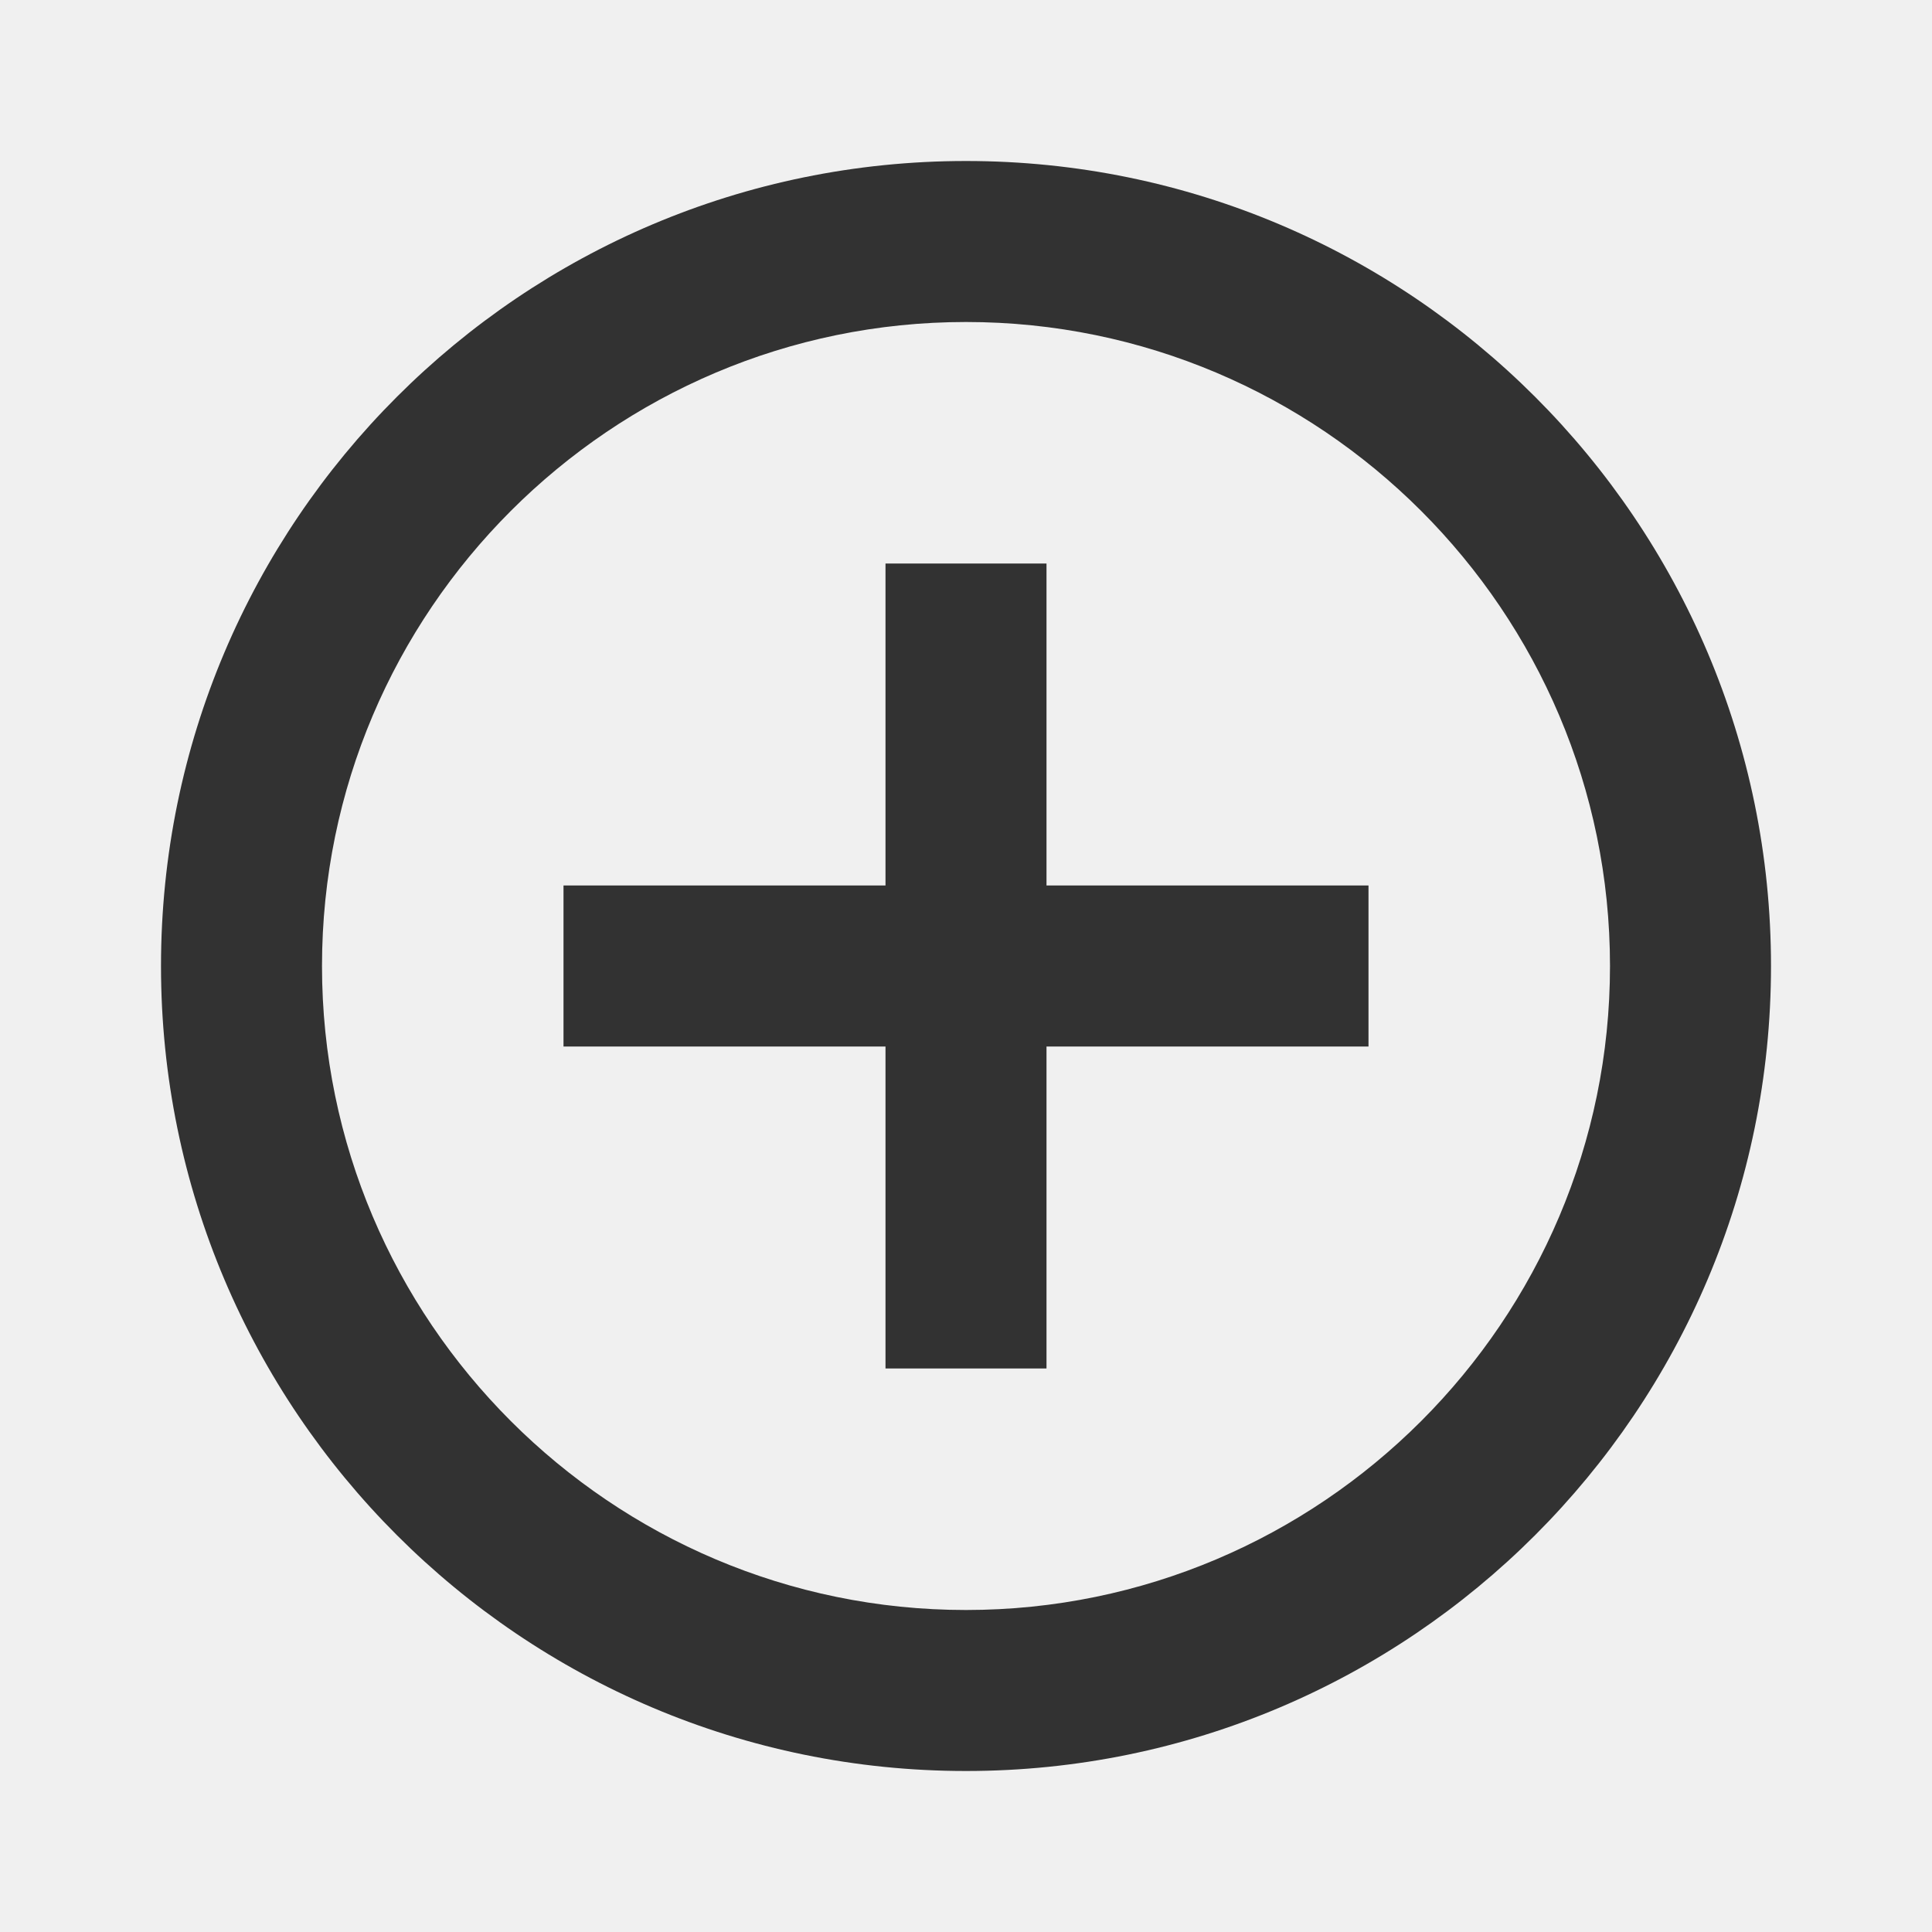
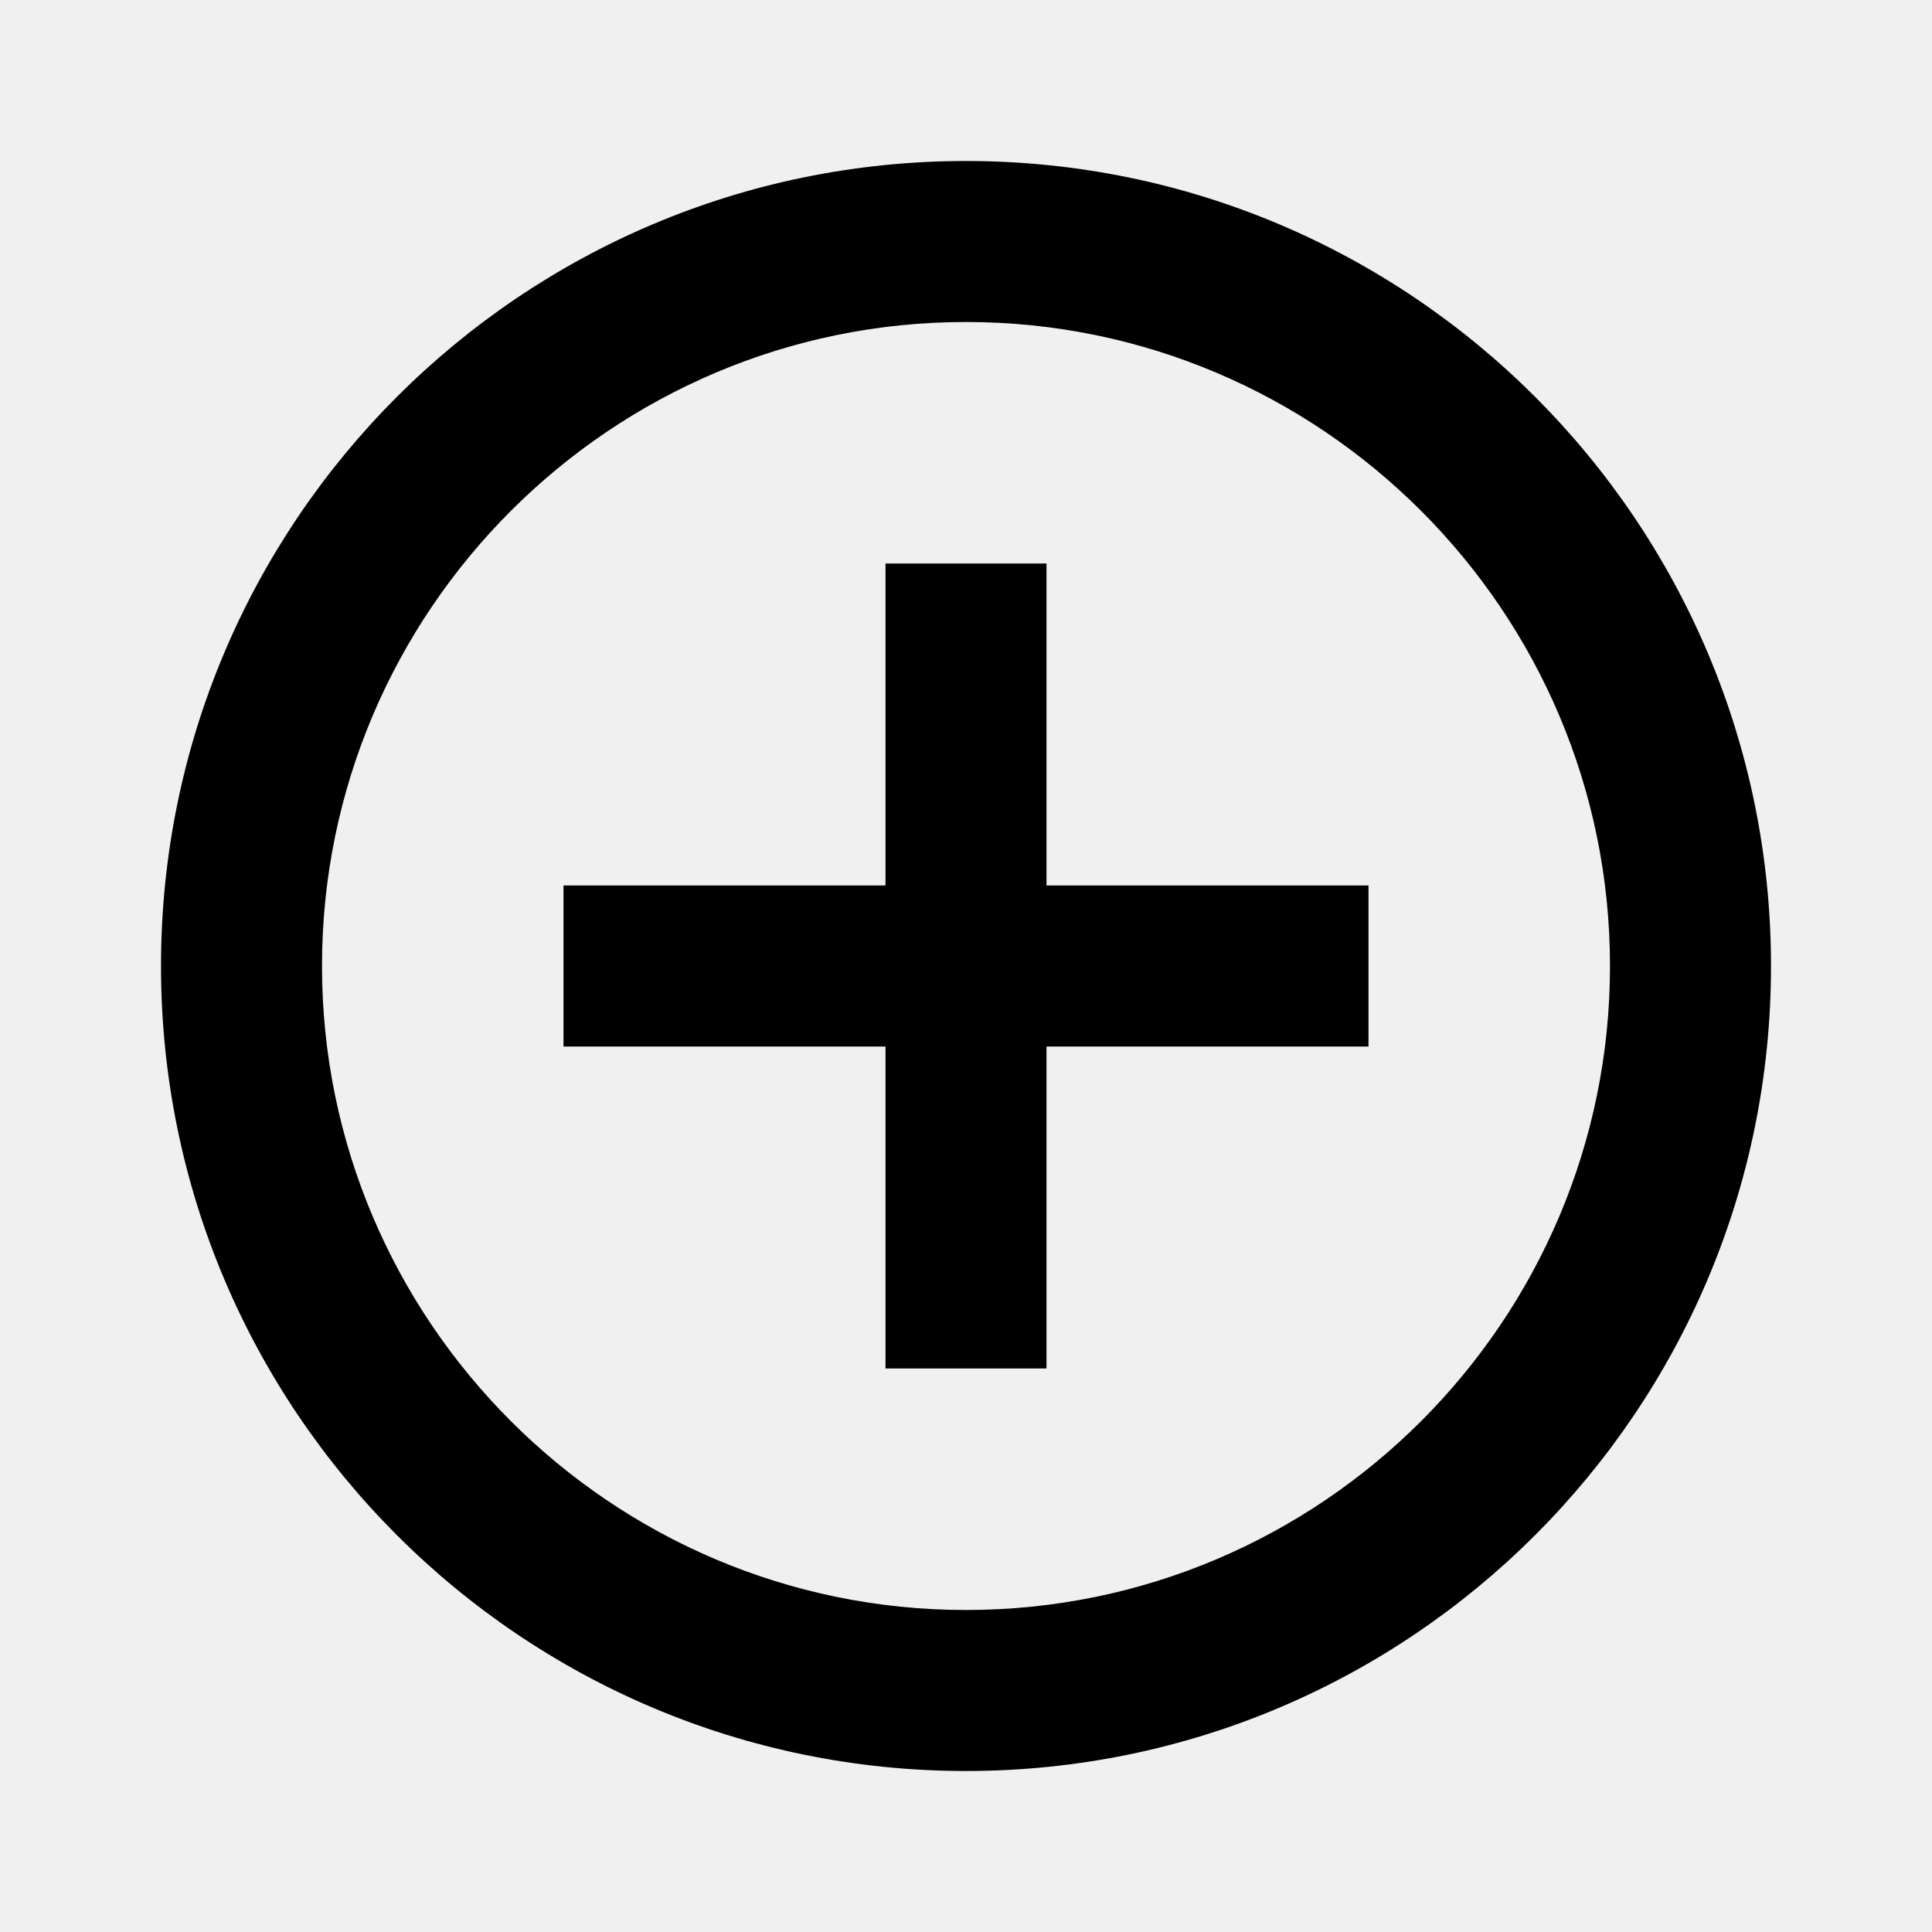
<svg xmlns="http://www.w3.org/2000/svg" width="24" height="24" viewBox="0 0 24 24" fill="none">
  <g clip-path="url(#clip0_17_1187)">
-     <path d="M13 7H11V11H7V13H11V17H13V13H17V11H13V7ZM12 2C6.48 2 2 6.48 2 12C2 17.52 6.48 22 12 22C17.52 22 22 17.52 22 12C22 6.48 17.52 2 12 2ZM12 20C7.59 20 4 16.41 4 12C4 7.59 7.59 4 12 4C16.41 4 20 7.59 20 12C20 16.41 16.41 20 12 20Z" fill="#323232" />
+     <path d="M13 7H11V11H7V13H11V17H13V13H17V11H13V7ZM12 2C6.48 2 2 6.48 2 12C2 17.52 6.48 22 12 22C17.52 22 22 17.52 22 12C22 6.48 17.52 2 12 2ZM12 20C7.59 20 4 16.41 4 12C4 7.59 7.59 4 12 4C16.41 4 20 7.59 20 12C20 16.41 16.41 20 12 20Z" fill="currentColor" />
  </g>
  <defs>
    <clipPath id="clip0_17_1187">
      <rect width="24" height="24" fill="white" />
    </clipPath>
  </defs>
</svg>
